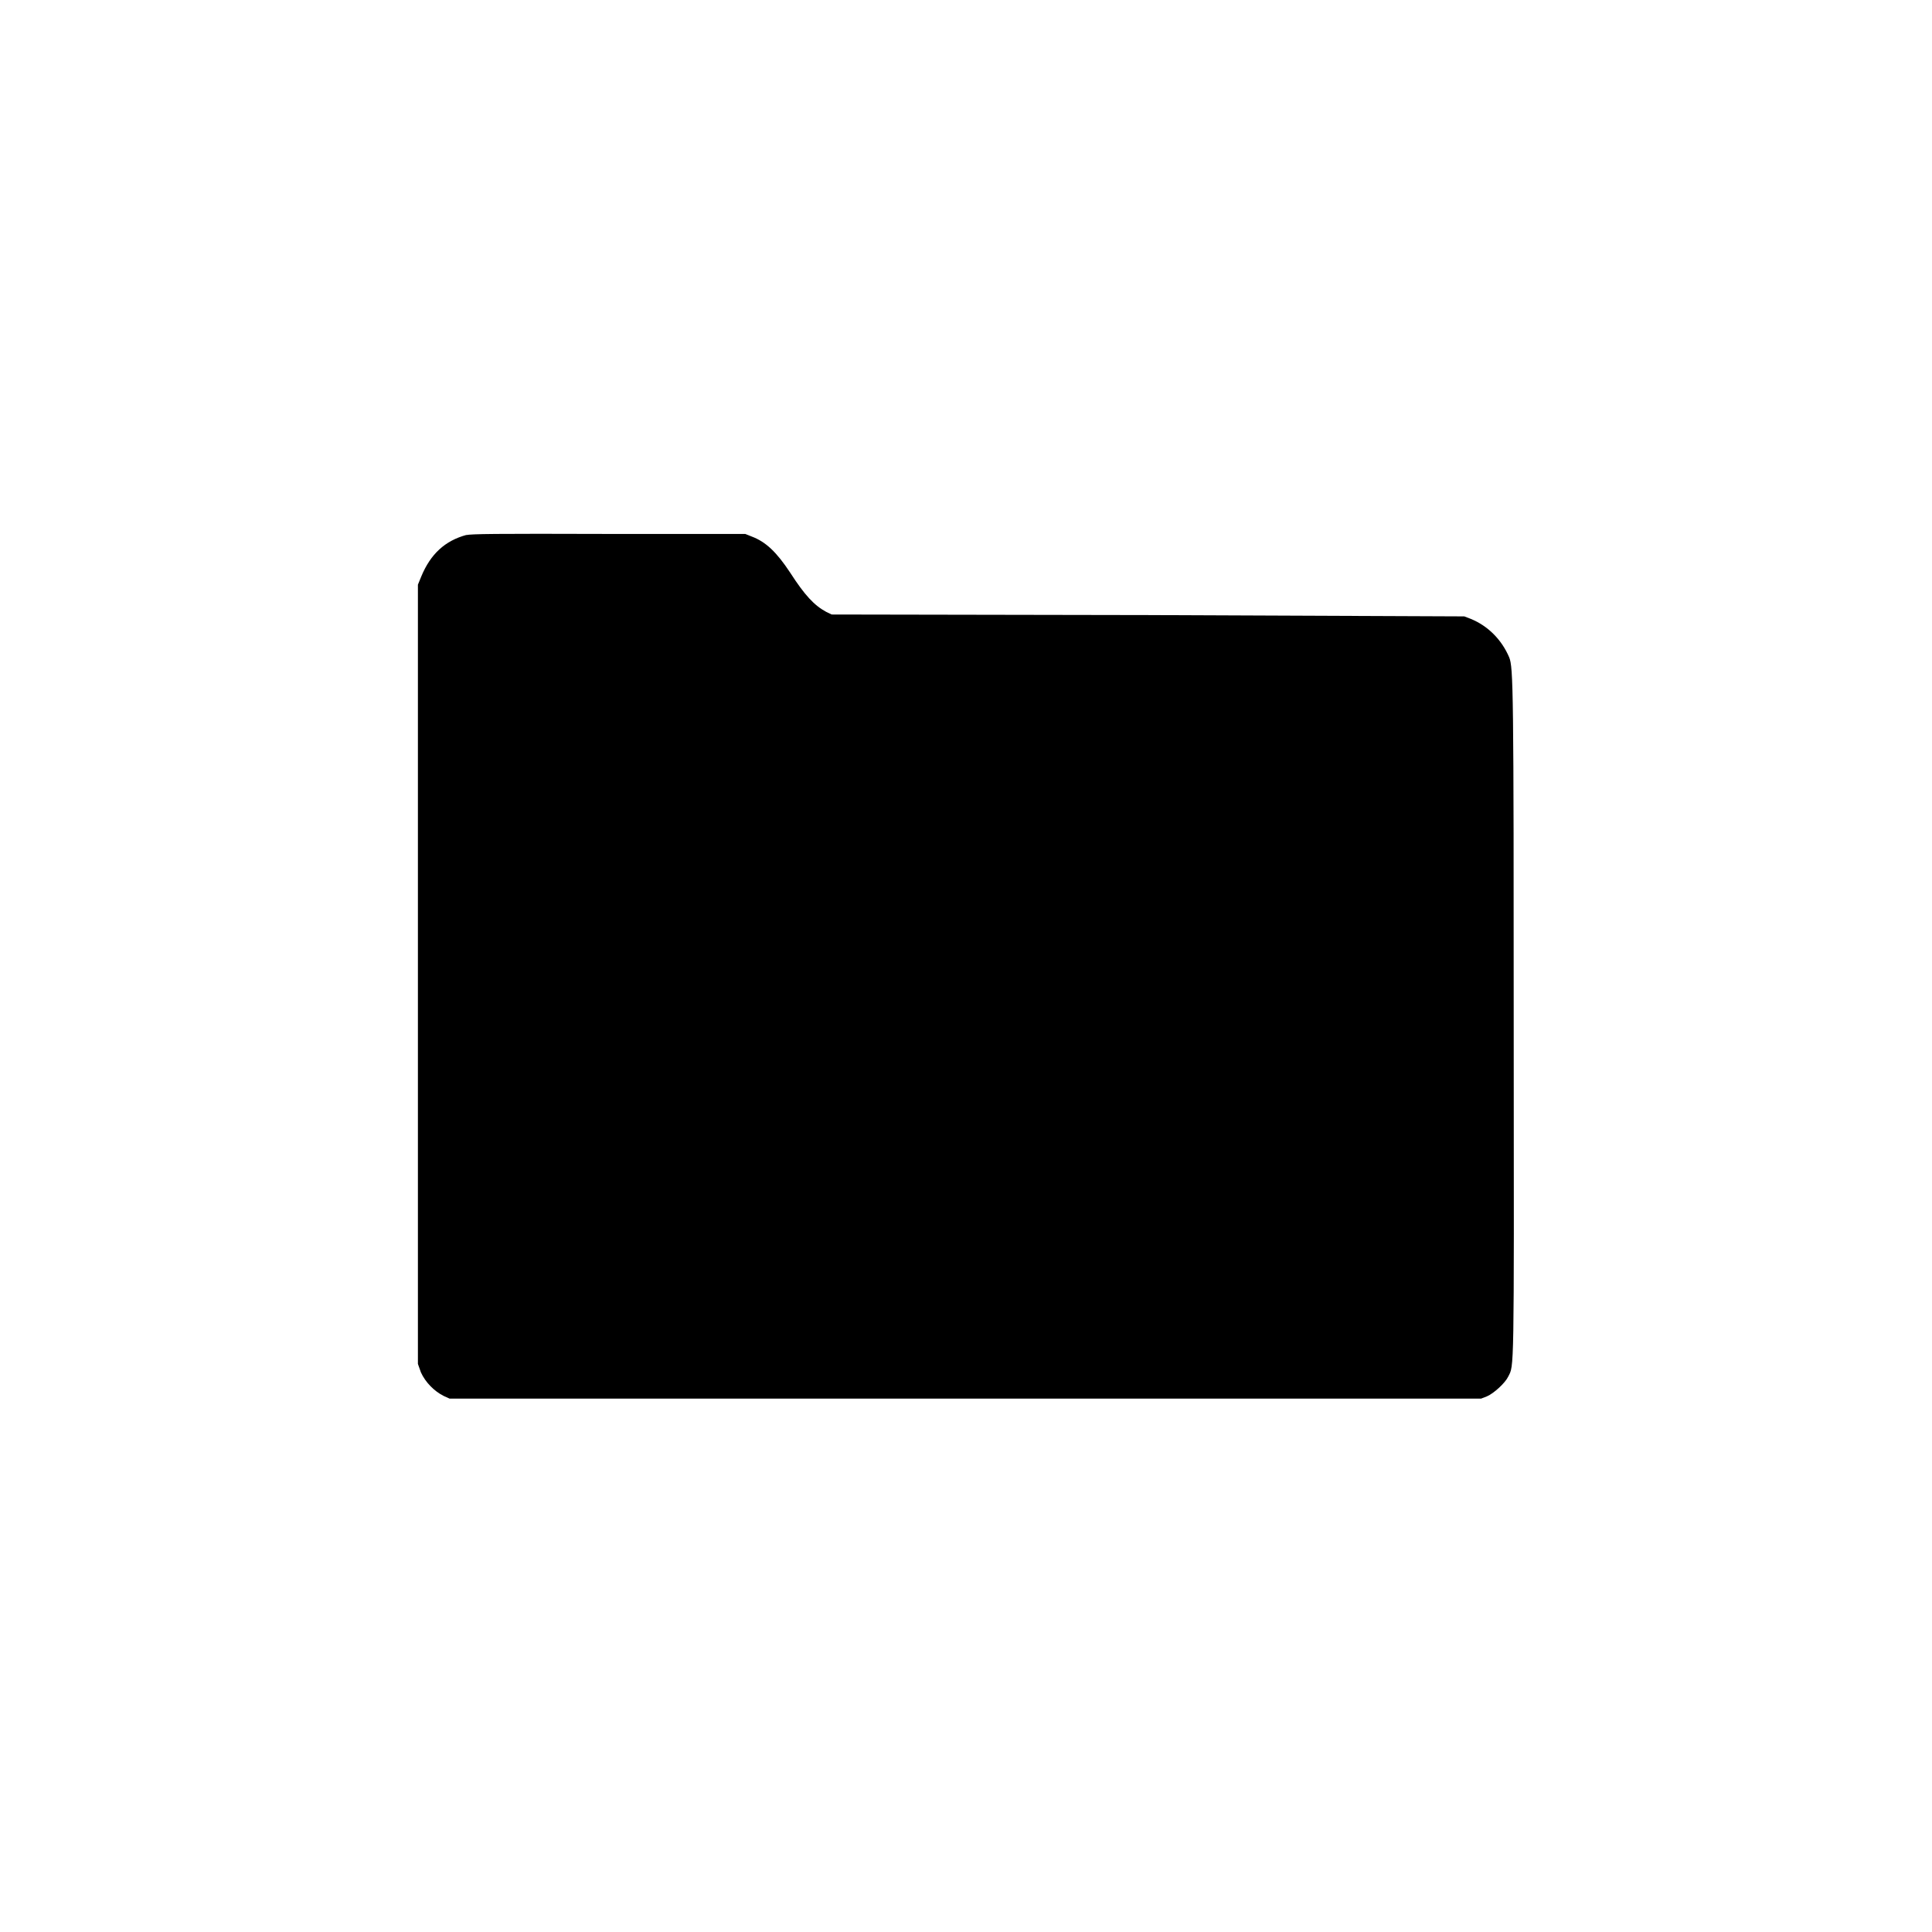
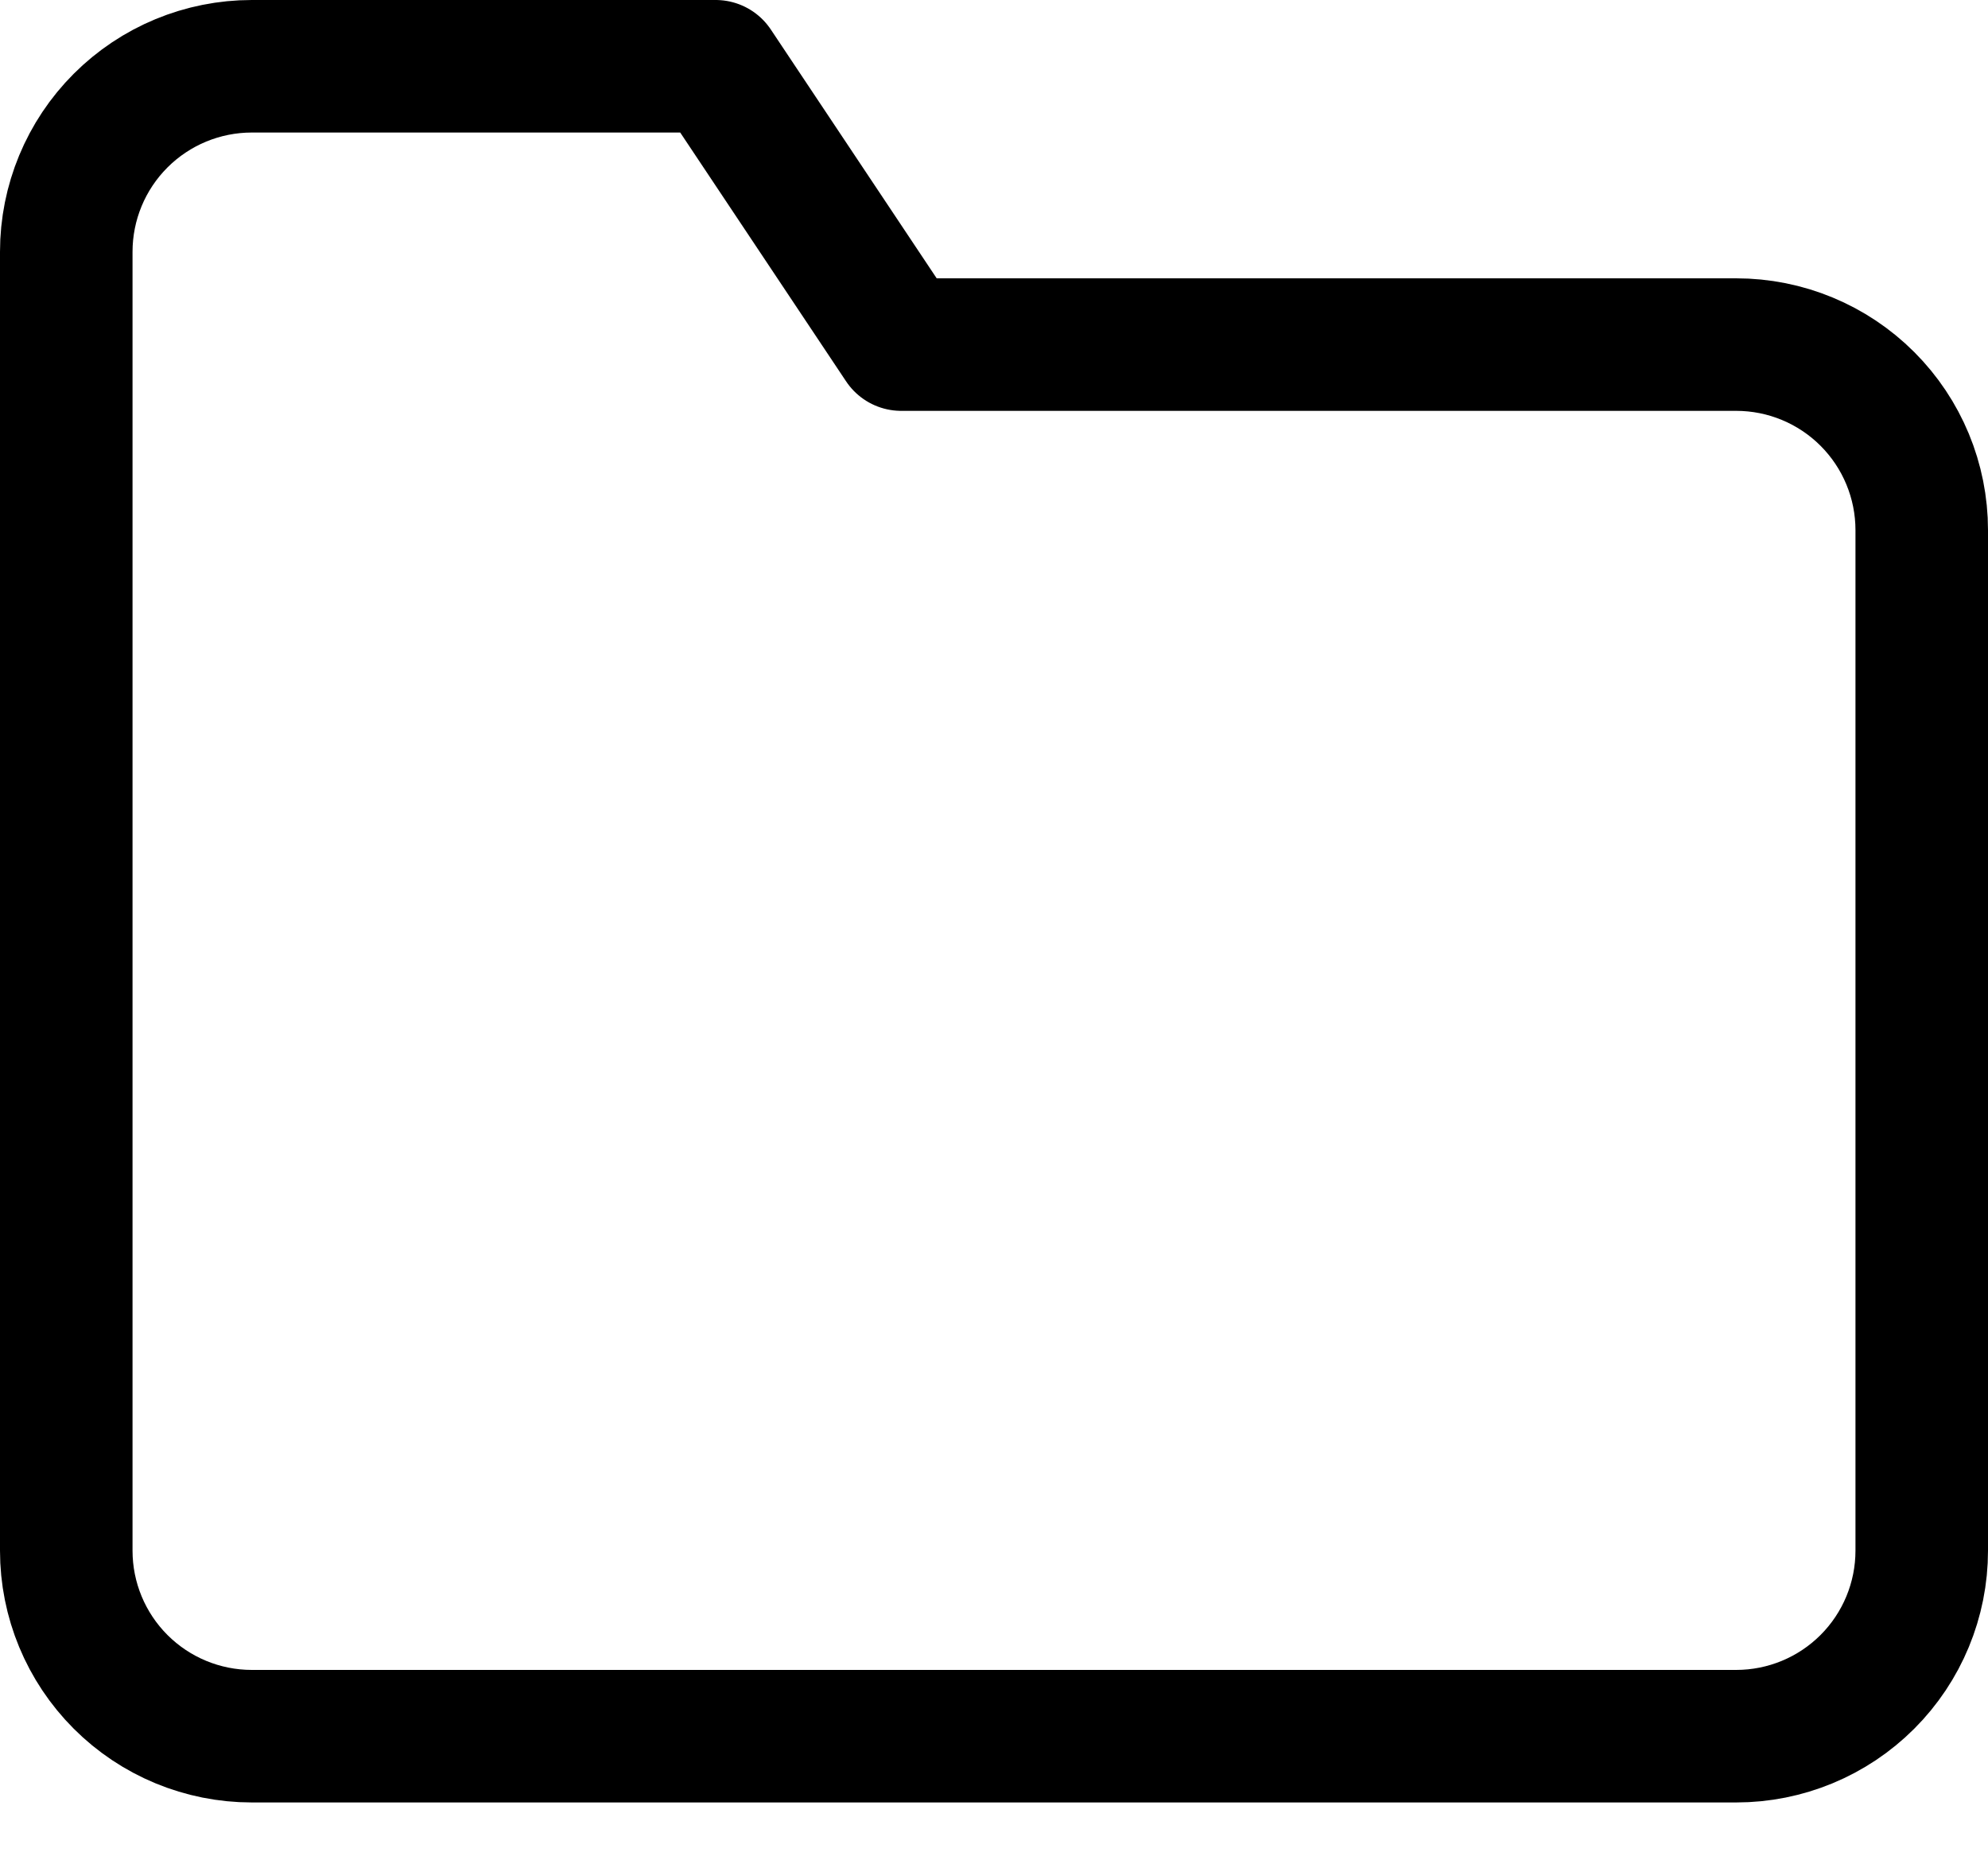
- <svg xmlns="http://www.w3.org/2000/svg" version="1.1" id="svg" x="0px" y="0px" viewBox="0 0 1024 1024" style="enable-background:new 0 0 1024 1024;" xml:space="preserve">
-   <g id="svgg">
-     <path id="path0" d="M247.3,283.5c-11.5,3.1-19.1,10.2-24,22l-1.8,4.4v206.5v206.5l1.6,4.5c2.4,5.3,7.1,10,12.1,12.5l3.1,1.4h273.3   H785l3.1-1.2c3.7-1.6,9.7-7.1,11.3-10.5c3.1-6.2,3.1,0.8,2.9-178.1c0-186.7-0.2-197.7-2.4-203.1c-4-9.4-11.3-16.7-20.4-20.4   l-3.4-1.3L608.5,326l-167.7-0.3l-2.9-1.4c-6.3-3.4-11.3-8.7-19.1-20.8c-7.2-10.9-12.9-16.3-20.3-19.1l-3.5-1.4l-72.4,0   c-61.5-0.2-72.5,0-75.5,0.6" />
-   </g>
+ <svg xmlns="http://www.w3.org/2000/svg" width="30" height="28" viewBox="0 0 30 28" fill="none">
+   <path d="M29 23.4C29 24.143 28.705 24.855 28.18 25.38C27.655 25.905 26.943 26.2 26.2 26.2H3.8C3.057 26.2 2.345 25.905 1.82 25.38C1.295 24.855 1 24.143 1 23.4V3.8C1 3.057 1.295 2.345 1.82 1.82C2.345 1.295 3.057 1 3.8 1H10.8L13.6 5.2H26.2C26.943 5.2 27.655 5.495 28.18 6.02C28.705 6.545 29 7.257 29 8V23.4Z" stroke="black" stroke-width="2" stroke-linecap="round" stroke-linejoin="round" />
</svg>
